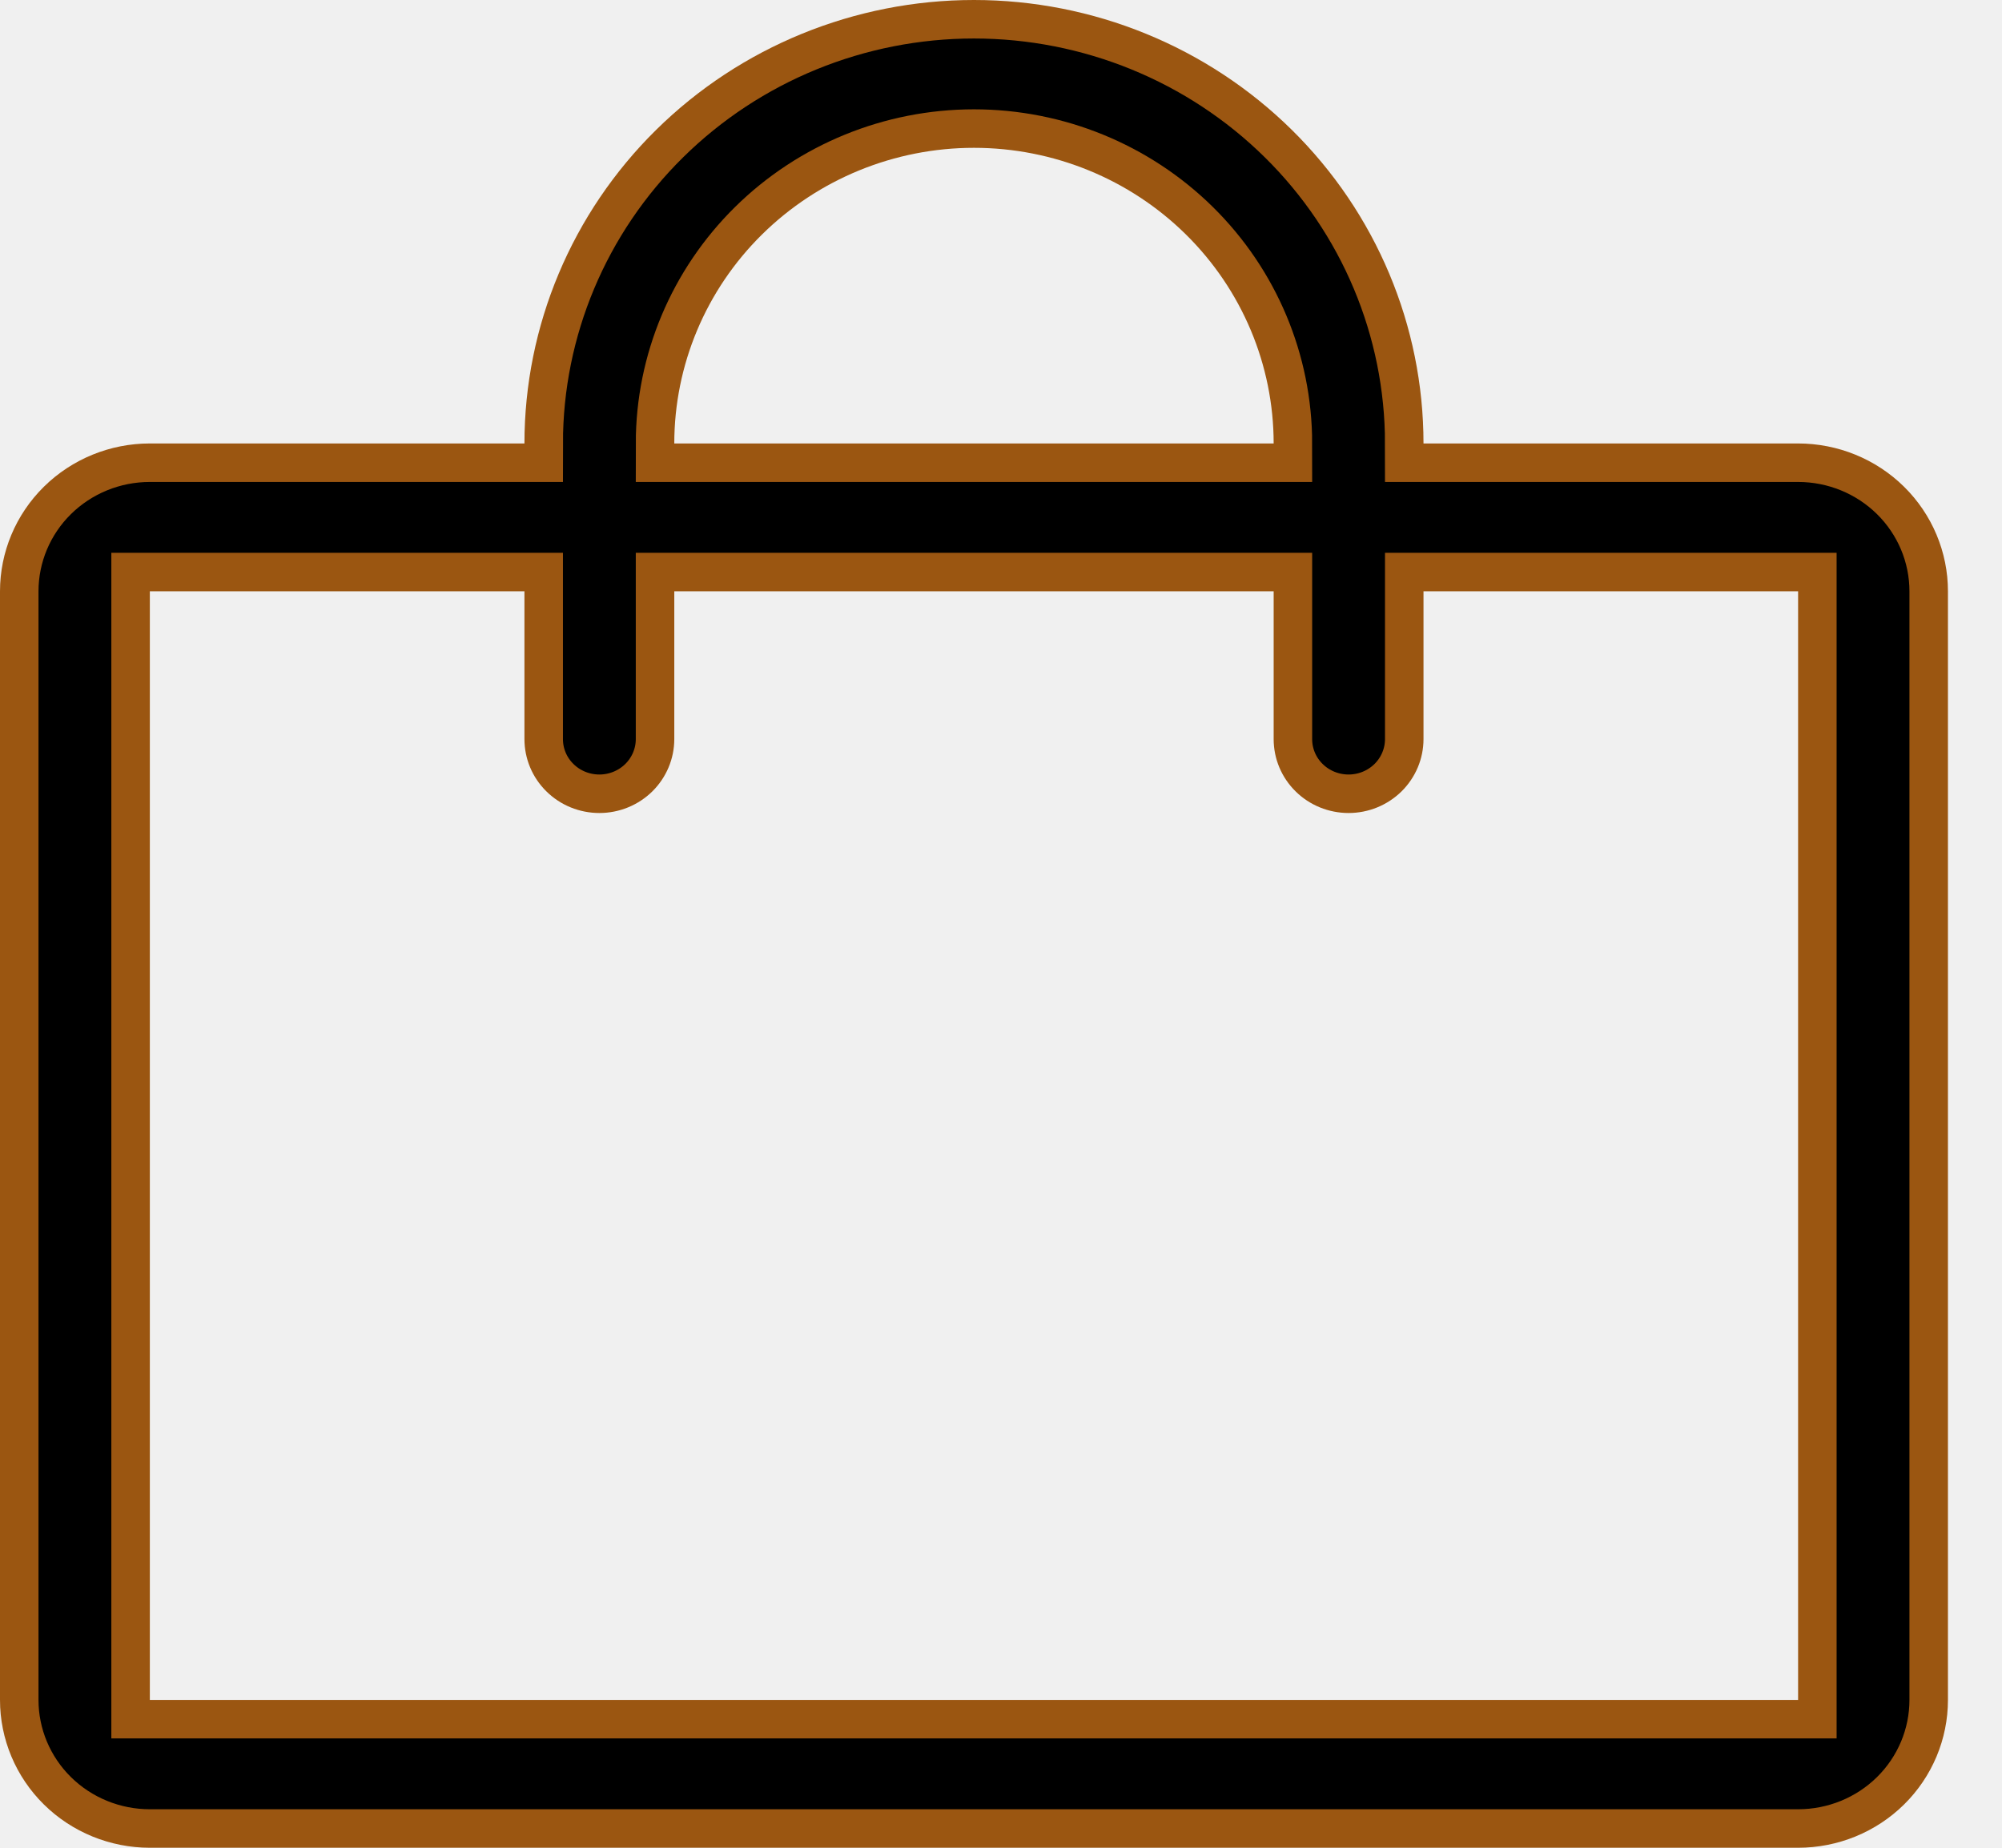
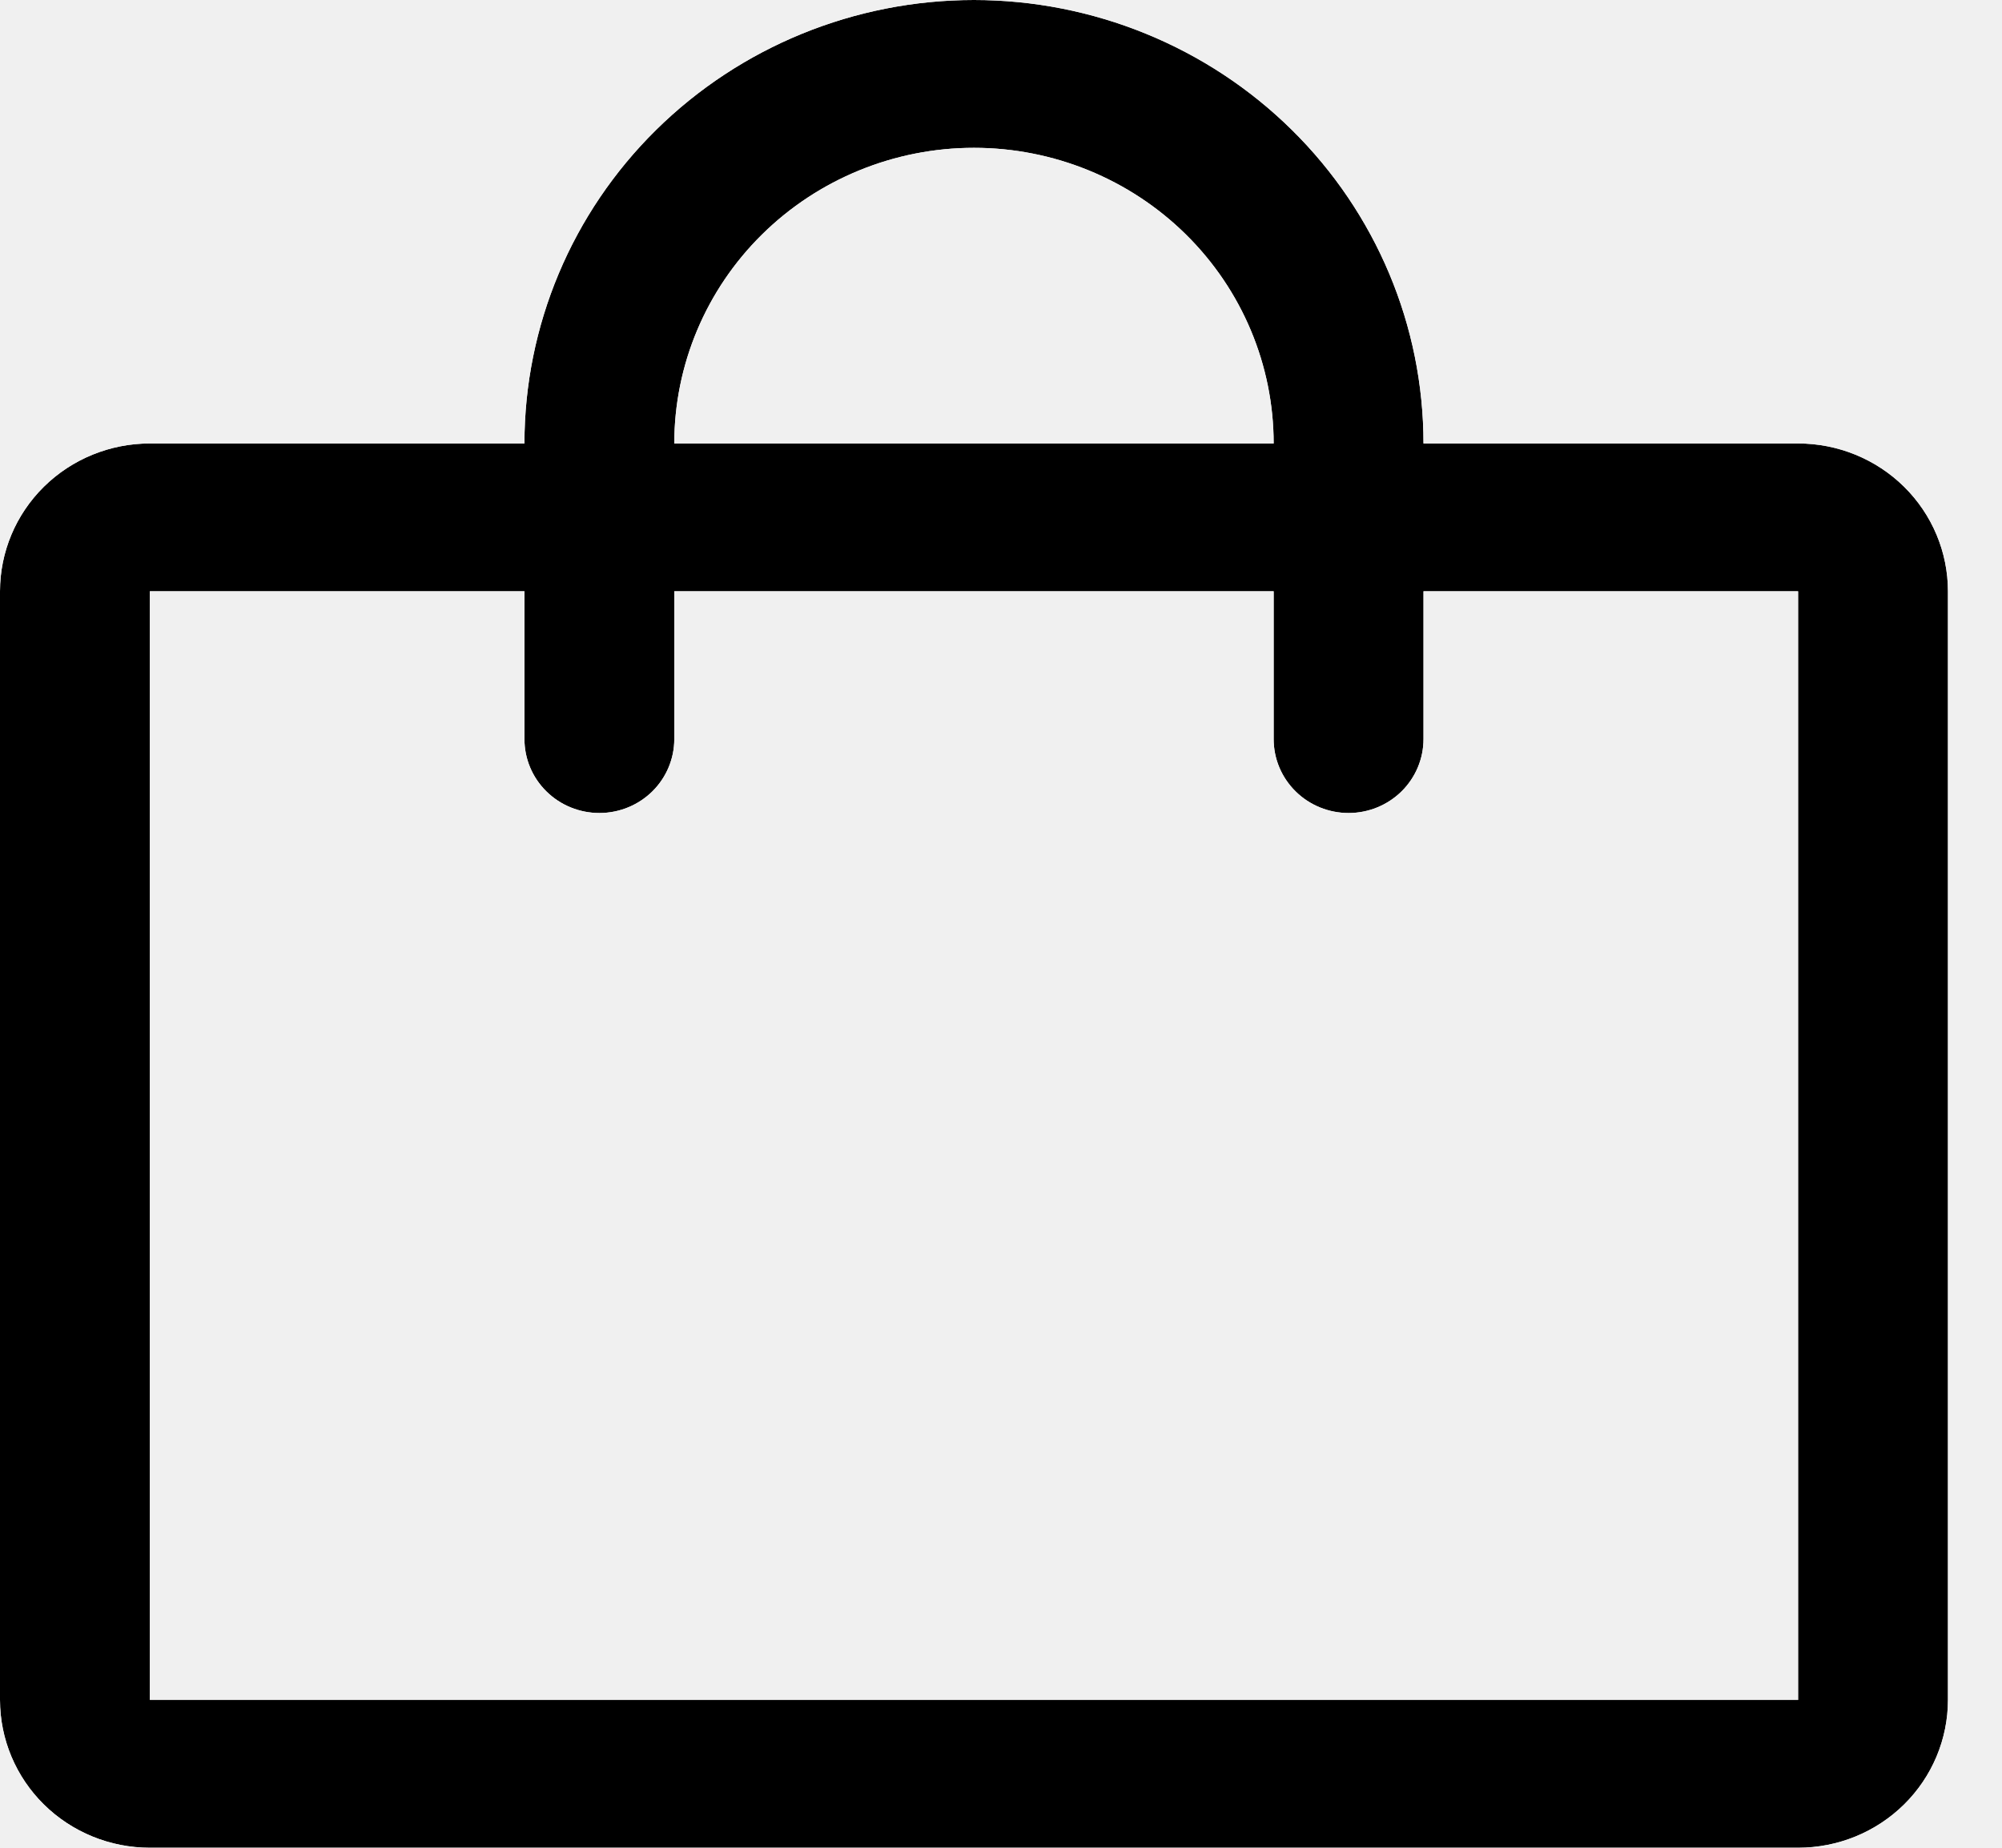
<svg xmlns="http://www.w3.org/2000/svg" width="26" height="24" viewBox="0 0 26 24" fill="none">
  <mask id="path-1-inside-1_158_16" fill="white">
    <path d="M23.352 5.76H18.487C18.487 4.232 17.872 2.767 16.777 1.687C15.682 0.607 14.197 0 12.649 0C11.101 0 9.616 0.607 8.521 1.687C7.426 2.767 6.811 4.232 6.811 5.76H1.946C1.43 5.76 0.935 5.962 0.57 6.322C0.205 6.682 0 7.171 0 7.68V22.08C0 22.589 0.205 23.078 0.57 23.438C0.935 23.798 1.43 24 1.946 24H23.352C23.868 24 24.363 23.798 24.728 23.438C25.093 23.078 25.298 22.589 25.298 22.08V7.68C25.298 7.171 25.093 6.682 24.728 6.322C24.363 5.962 23.868 5.76 23.352 5.76ZM12.649 1.92C13.681 1.92 14.671 2.325 15.401 3.045C16.131 3.765 16.541 4.742 16.541 5.76H8.757C8.757 4.742 9.167 3.765 9.897 3.045C10.627 2.325 11.617 1.92 12.649 1.92ZM23.352 22.08H1.946V7.68H6.811V9.6C6.811 9.855 6.913 10.099 7.096 10.279C7.278 10.459 7.526 10.56 7.784 10.56C8.042 10.56 8.289 10.459 8.472 10.279C8.654 10.099 8.757 9.855 8.757 9.6V7.68H16.541V9.6C16.541 9.855 16.643 10.099 16.826 10.279C17.008 10.459 17.256 10.56 17.514 10.56C17.772 10.56 18.019 10.459 18.202 10.279C18.384 10.099 18.487 9.855 18.487 9.6V7.68H23.352V22.08Z" />
  </mask>
-   <path d="M23.352 5.76H18.487C18.487 4.232 17.872 2.767 16.777 1.687C15.682 0.607 14.197 0 12.649 0C11.101 0 9.616 0.607 8.521 1.687C7.426 2.767 6.811 4.232 6.811 5.76H1.946C1.43 5.76 0.935 5.962 0.57 6.322C0.205 6.682 0 7.171 0 7.68V22.08C0 22.589 0.205 23.078 0.57 23.438C0.935 23.798 1.43 24 1.946 24H23.352C23.868 24 24.363 23.798 24.728 23.438C25.093 23.078 25.298 22.589 25.298 22.08V7.68C25.298 7.171 25.093 6.682 24.728 6.322C24.363 5.962 23.868 5.76 23.352 5.76ZM12.649 1.92C13.681 1.92 14.671 2.325 15.401 3.045C16.131 3.765 16.541 4.742 16.541 5.76H8.757C8.757 4.742 9.167 3.765 9.897 3.045C10.627 2.325 11.617 1.92 12.649 1.92ZM23.352 22.08H1.946V7.68H6.811V9.6C6.811 9.855 6.913 10.099 7.096 10.279C7.278 10.459 7.526 10.56 7.784 10.56C8.042 10.56 8.289 10.459 8.472 10.279C8.654 10.099 8.757 9.855 8.757 9.6V7.68H16.541V9.6C16.541 9.855 16.643 10.099 16.826 10.279C17.008 10.459 17.256 10.56 17.514 10.56C17.772 10.56 18.019 10.459 18.202 10.279C18.384 10.099 18.487 9.855 18.487 9.6V7.68H23.352V22.08Z" fill="black" stroke="#9B5611" strokeWidth="0.188" mask="url(#path-1-inside-1_158_16)" />
+   <path d="M23.352 5.76H18.487C18.487 4.232 17.872 2.767 16.777 1.687C15.682 0.607 14.197 0 12.649 0C11.101 0 9.616 0.607 8.521 1.687C7.426 2.767 6.811 4.232 6.811 5.76H1.946C1.43 5.76 0.935 5.962 0.57 6.322C0.205 6.682 0 7.171 0 7.68V22.08C0 22.589 0.205 23.078 0.57 23.438C0.935 23.798 1.43 24 1.946 24H23.352C23.868 24 24.363 23.798 24.728 23.438C25.093 23.078 25.298 22.589 25.298 22.08V7.68C25.298 7.171 25.093 6.682 24.728 6.322C24.363 5.962 23.868 5.76 23.352 5.76ZM12.649 1.92C13.681 1.92 14.671 2.325 15.401 3.045C16.131 3.765 16.541 4.742 16.541 5.76H8.757C8.757 4.742 9.167 3.765 9.897 3.045C10.627 2.325 11.617 1.92 12.649 1.92ZM23.352 22.08H1.946V7.68H6.811V9.6C6.811 9.855 6.913 10.099 7.096 10.279C7.278 10.459 7.526 10.56 7.784 10.56C8.042 10.56 8.289 10.459 8.472 10.279C8.654 10.099 8.757 9.855 8.757 9.6V7.68H16.541V9.6C16.541 9.855 16.643 10.099 16.826 10.279C17.008 10.459 17.256 10.56 17.514 10.56C17.772 10.56 18.019 10.459 18.202 10.279C18.384 10.099 18.487 9.855 18.487 9.6V7.68H23.352V22.08Z" fill="black" stroke="#black" strokeWidth="0.188" mask="url(#path-1-inside-1_158_16)" />
</svg>
